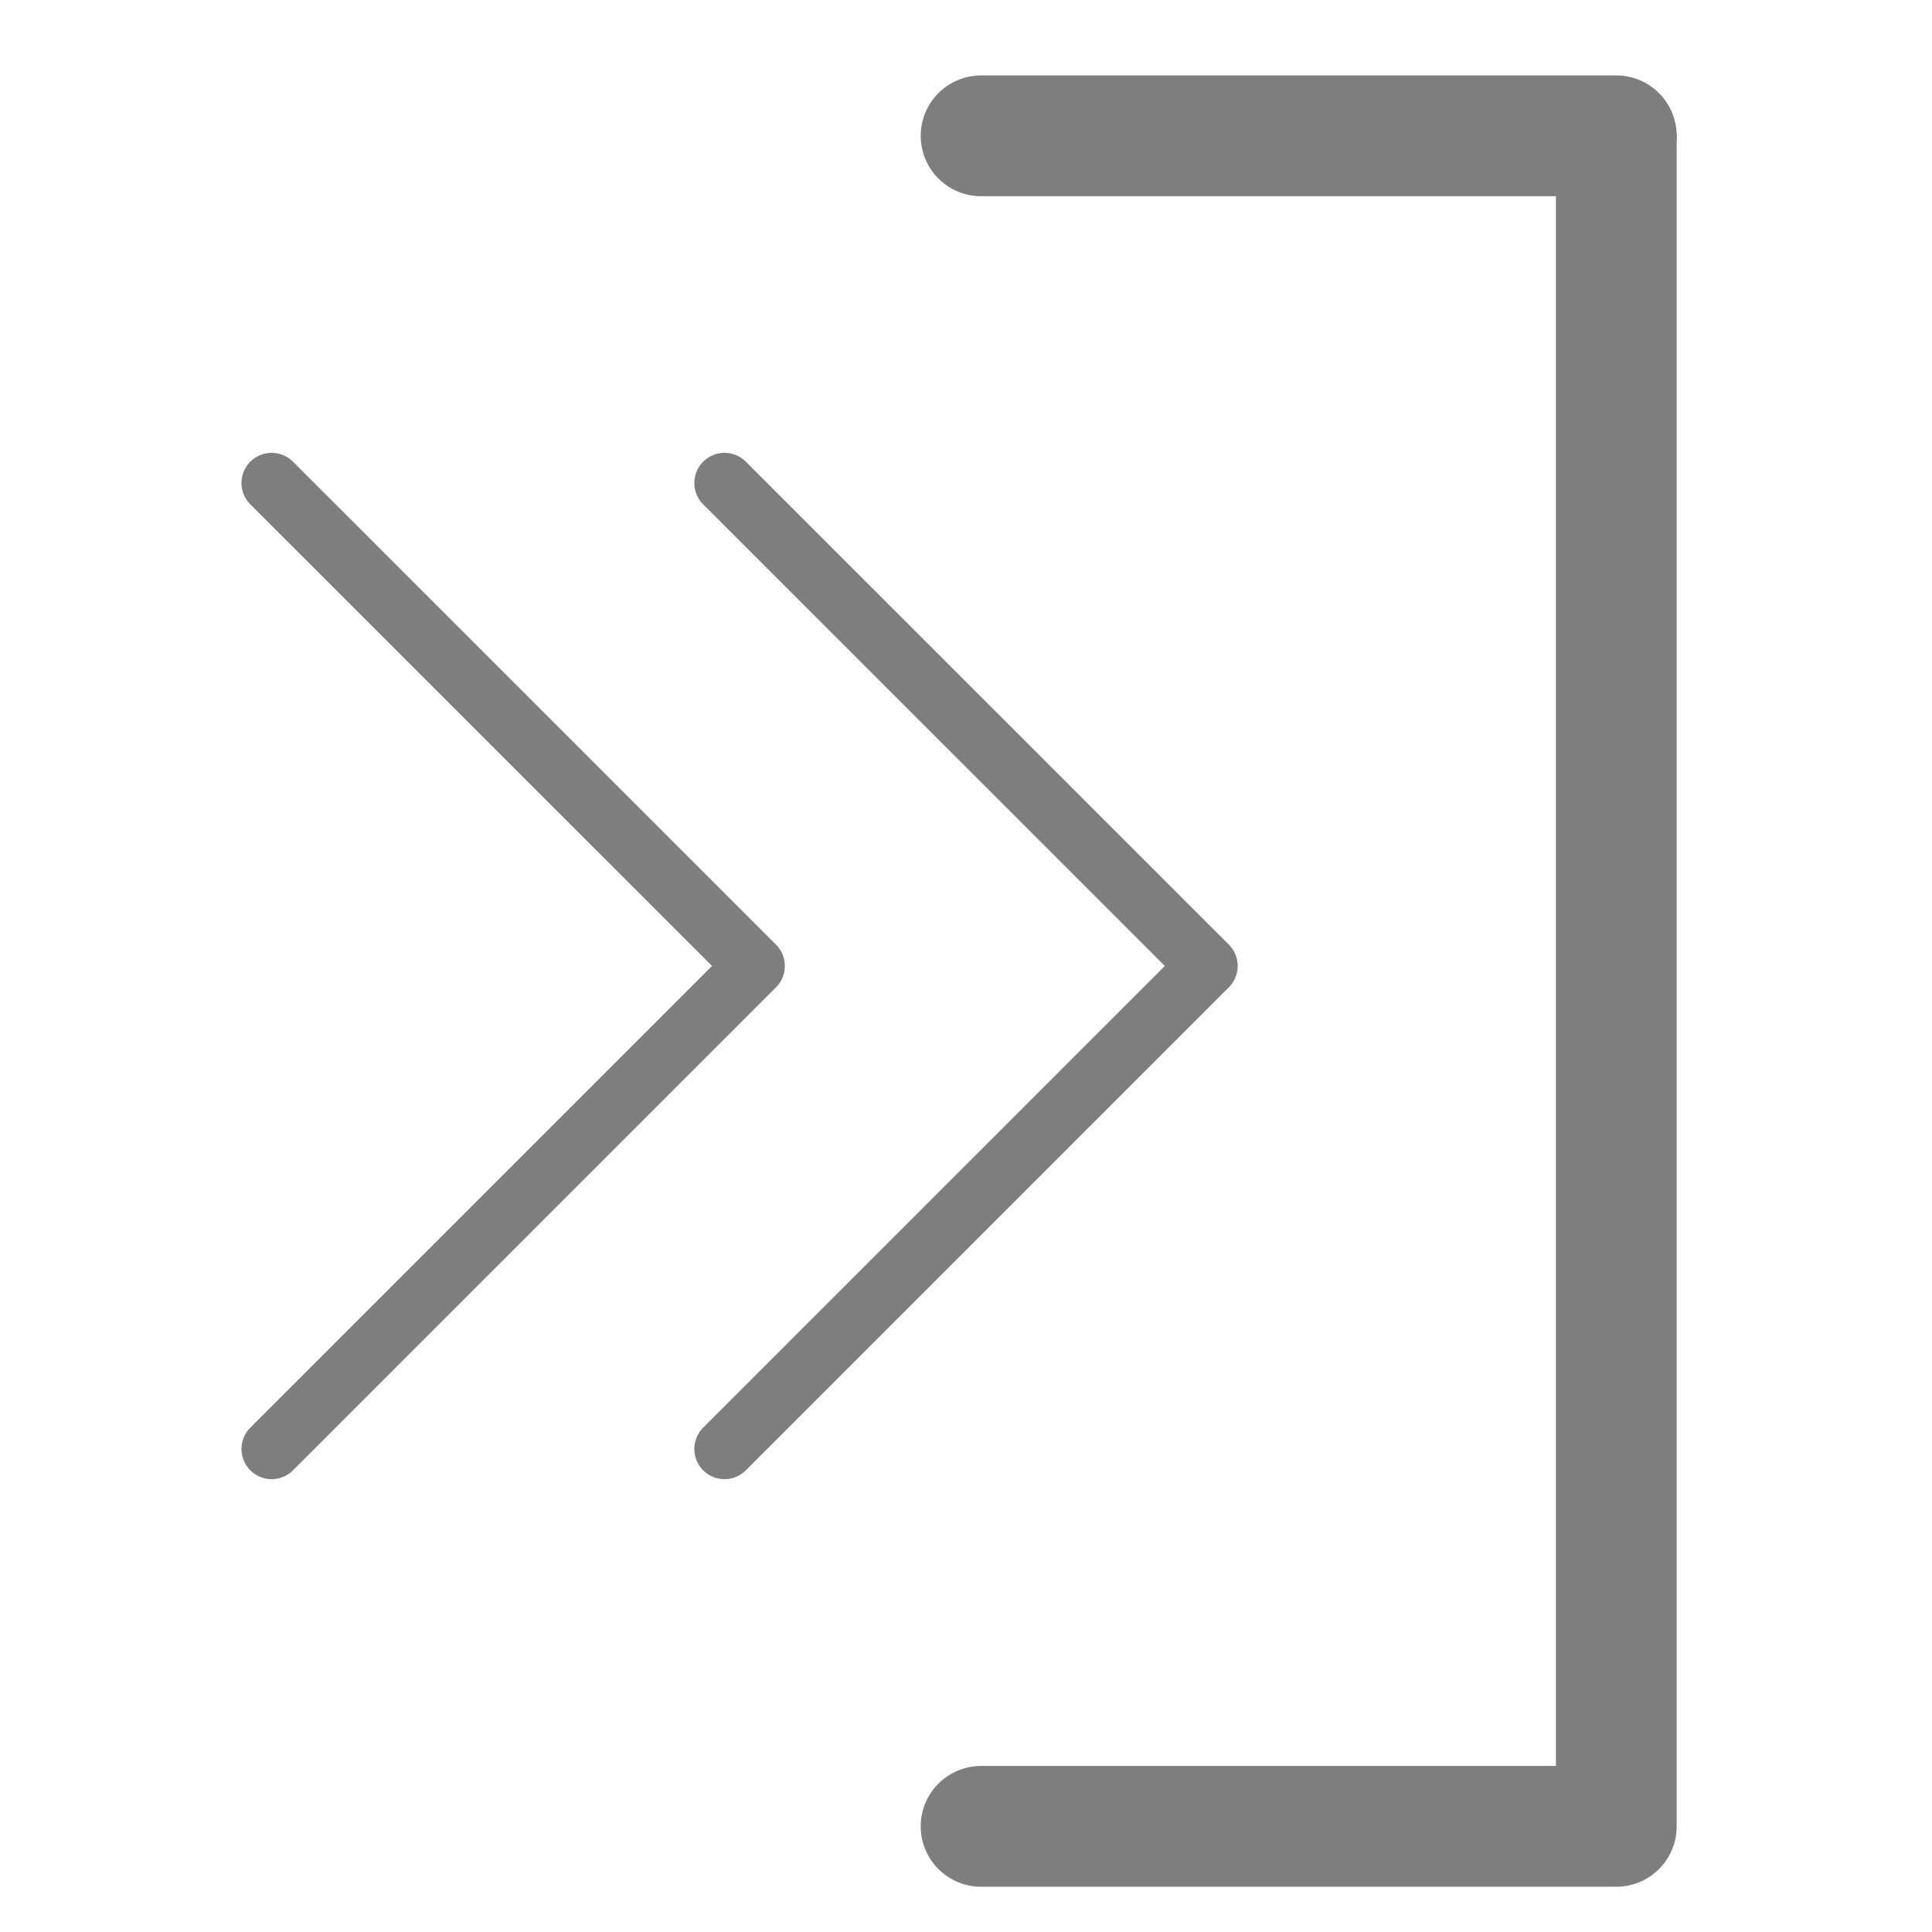
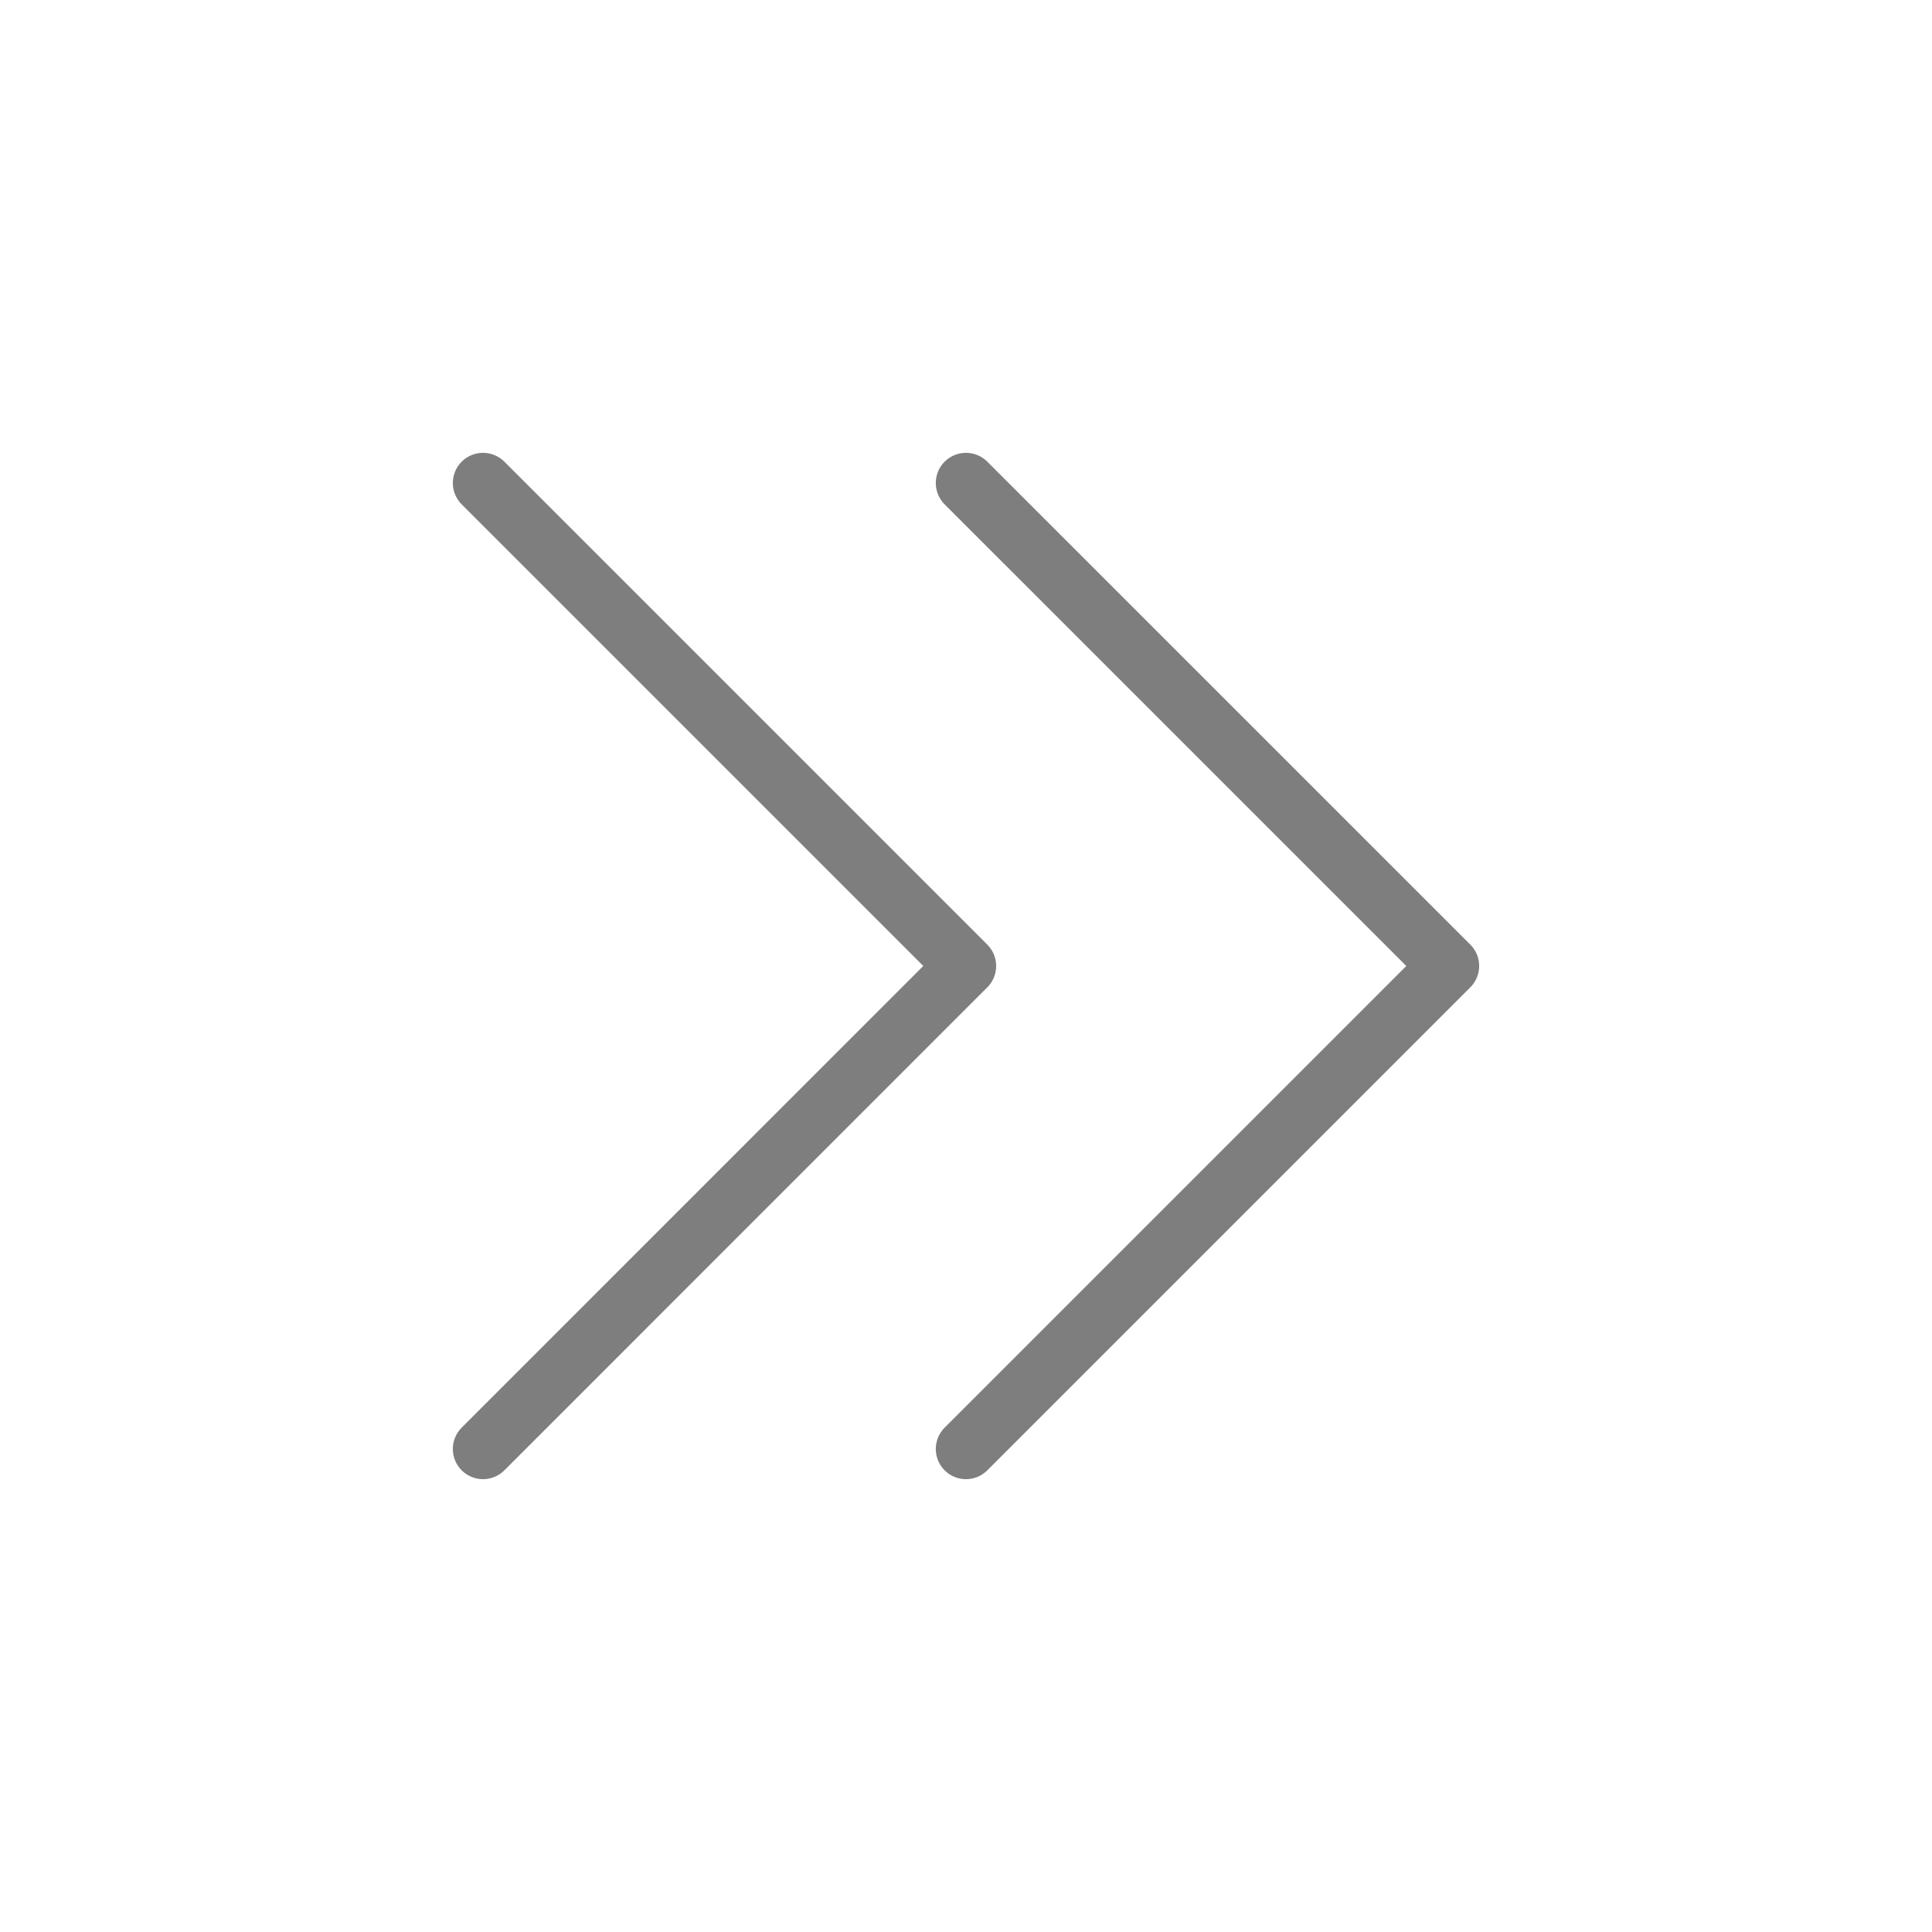
<svg xmlns="http://www.w3.org/2000/svg" width="128" height="128" viewBox="0 0 33.867 33.867" version="1.1" id="svg1">
  <defs id="defs1" />
  <g id="layer1">
-     <path style="fill:none;stroke:#7e7e7e;stroke-width:2.117;stroke-linecap:round;stroke-linejoin:round;stroke-dasharray:none;stroke-opacity:1" d="M 17.198,2.381 H 28.333" id="path1" />
-     <path style="fill:none;stroke:#7e7e7e;stroke-width:2.117;stroke-linecap:round;stroke-linejoin:round;stroke-dasharray:none;stroke-opacity:1" d="M 17.198,32.015 H 28.333 V 2.43" id="path1-5" />
-     <path style="fill:none;stroke:#7e7e7e;stroke-width:1.058;stroke-linecap:round;stroke-linejoin:round;stroke-dasharray:none;stroke-opacity:1" d="M 12.7,8.467 21.167,16.933 12.7,25.4" id="path2" />
-     <path style="fill:none;stroke:#7e7e7e;stroke-width:1.058;stroke-linecap:round;stroke-linejoin:round;stroke-dasharray:none;stroke-opacity:1" d="M 4.762,8.467 13.229,16.933 4.762,25.4" id="path2-7" />
+     <path style="fill:none;stroke:#7e7e7e;stroke-width:1.058;stroke-linecap:round;stroke-linejoin:round;stroke-dasharray:none;stroke-opacity:1" d="M 8.467,8.467 16.933,16.933 8.467,25.4" id="path2" />
+     <path style="fill:none;stroke:#7e7e7e;stroke-width:1.058;stroke-linecap:round;stroke-linejoin:round;stroke-dasharray:none;stroke-opacity:1" d="M 16.933,8.467 25.4,16.933 16.933,25.4" id="path2-7" />
  </g>
</svg>
